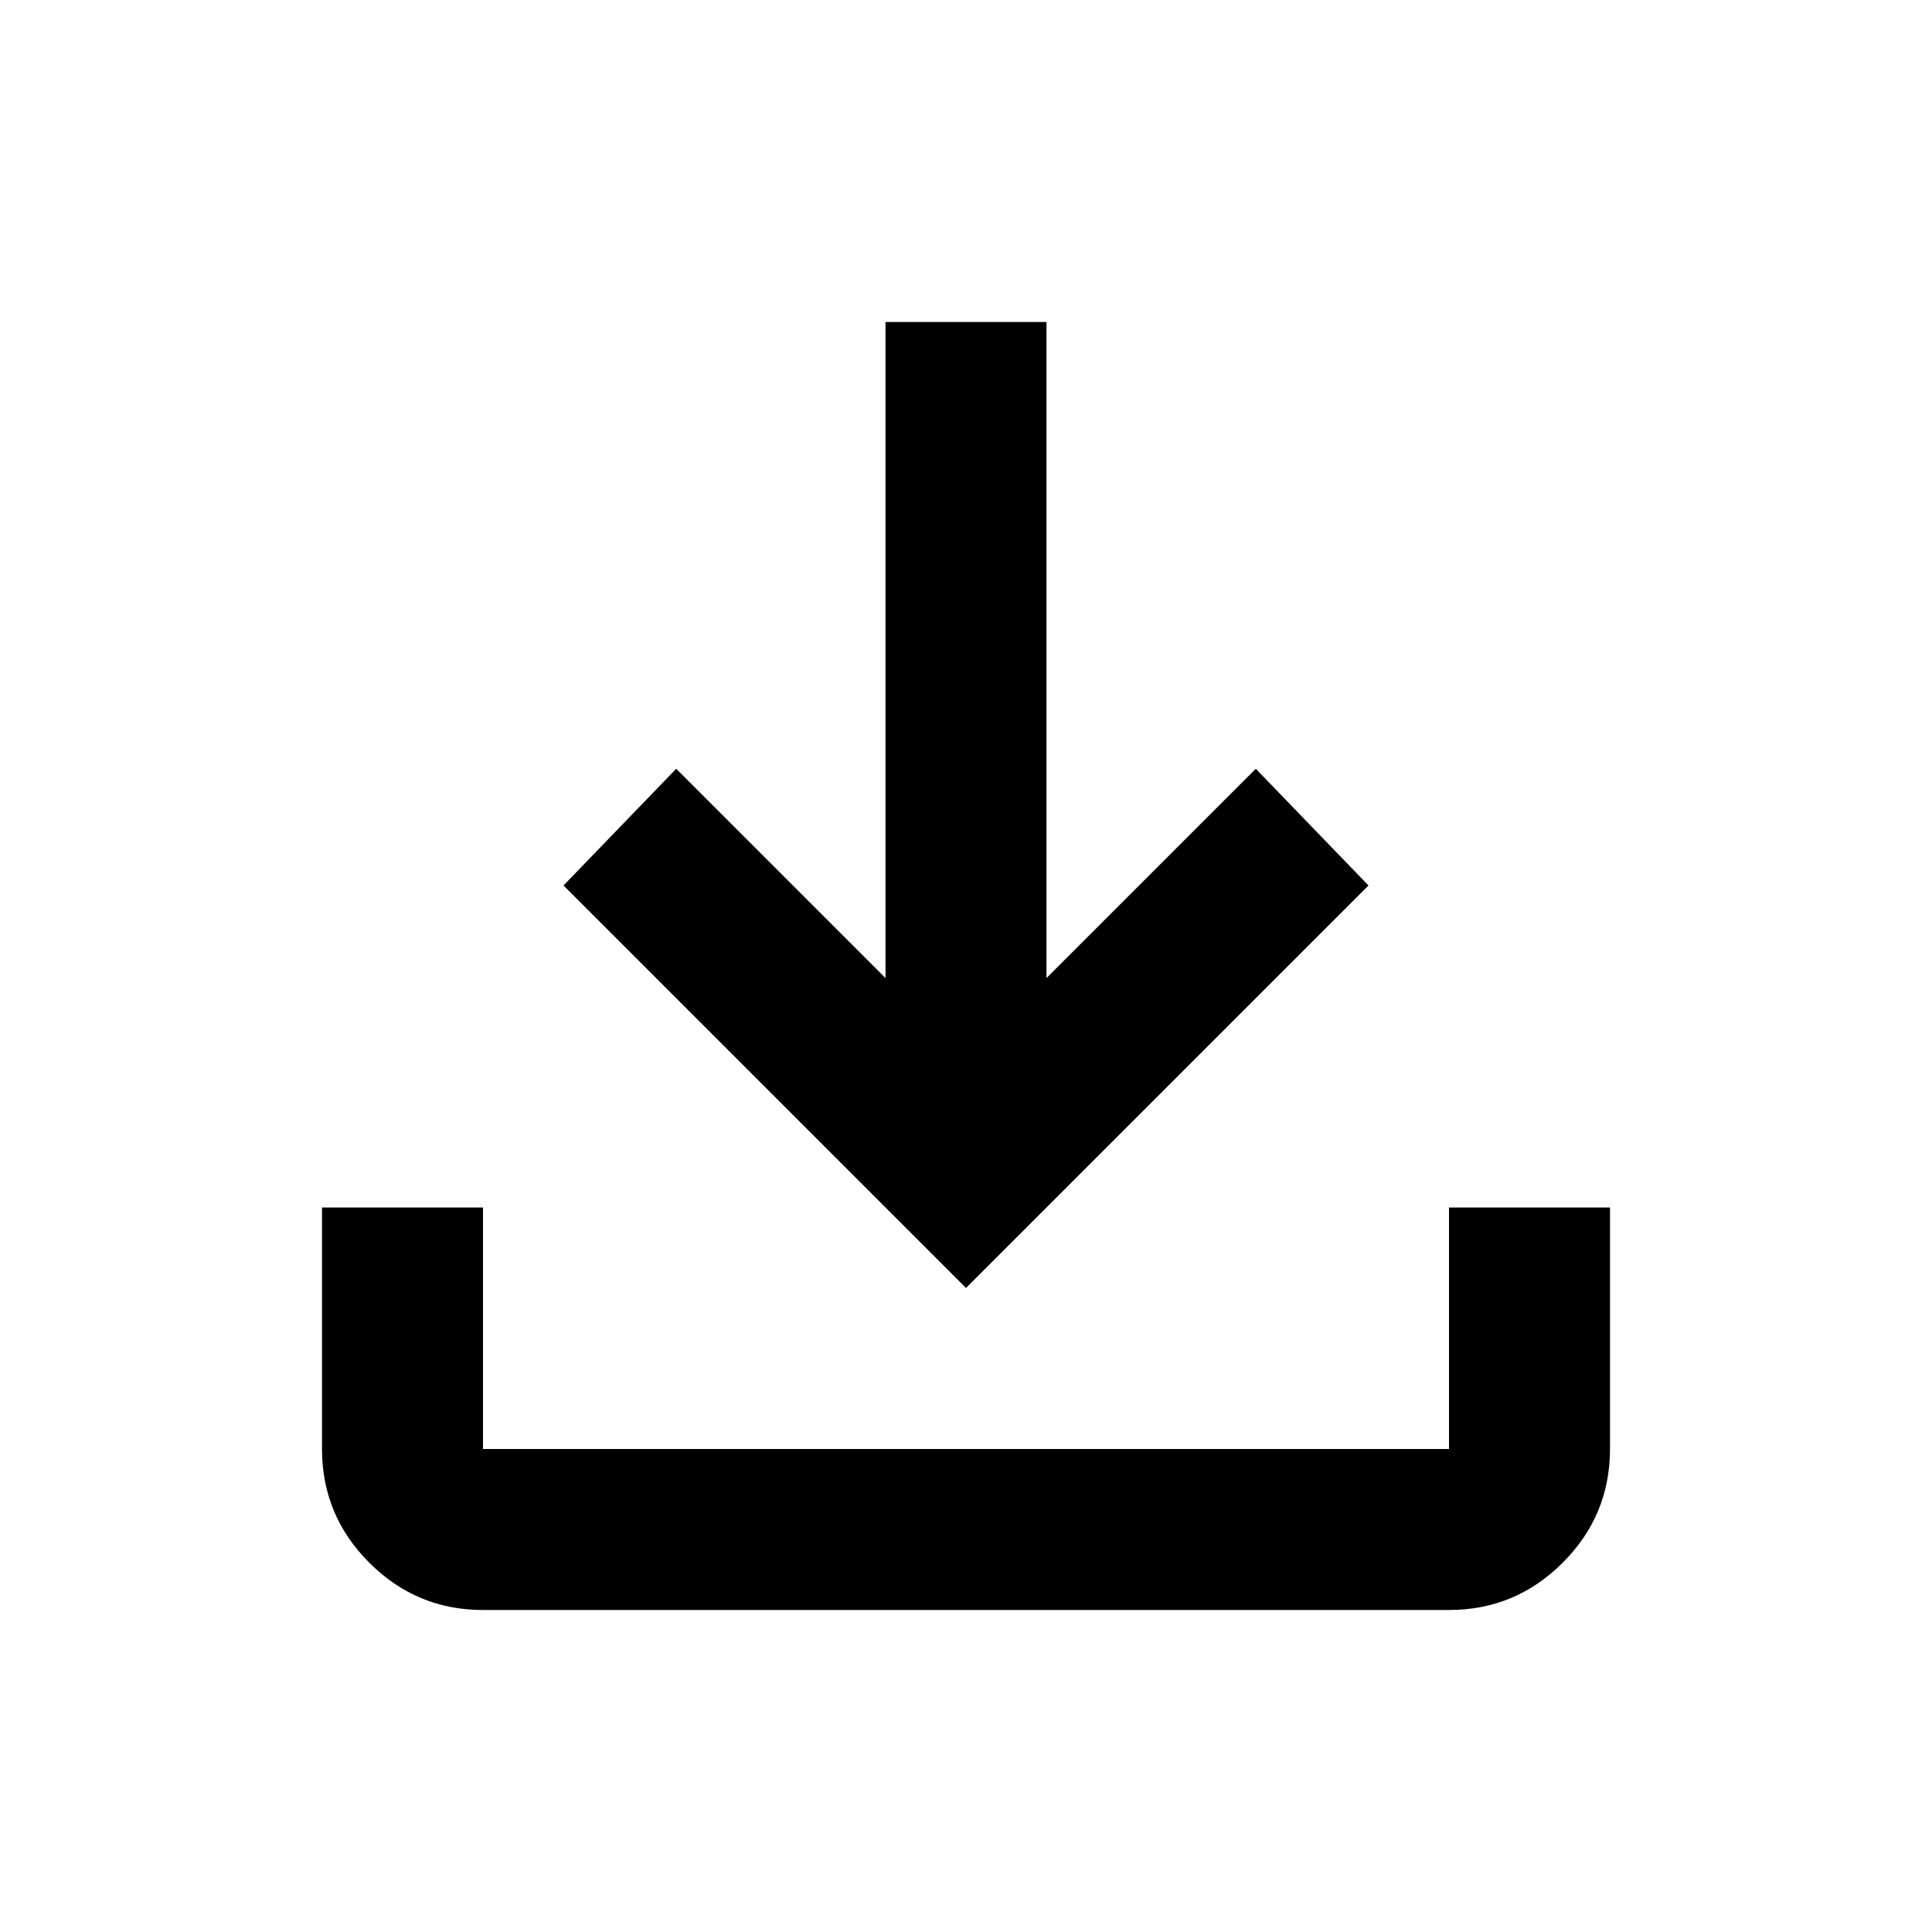
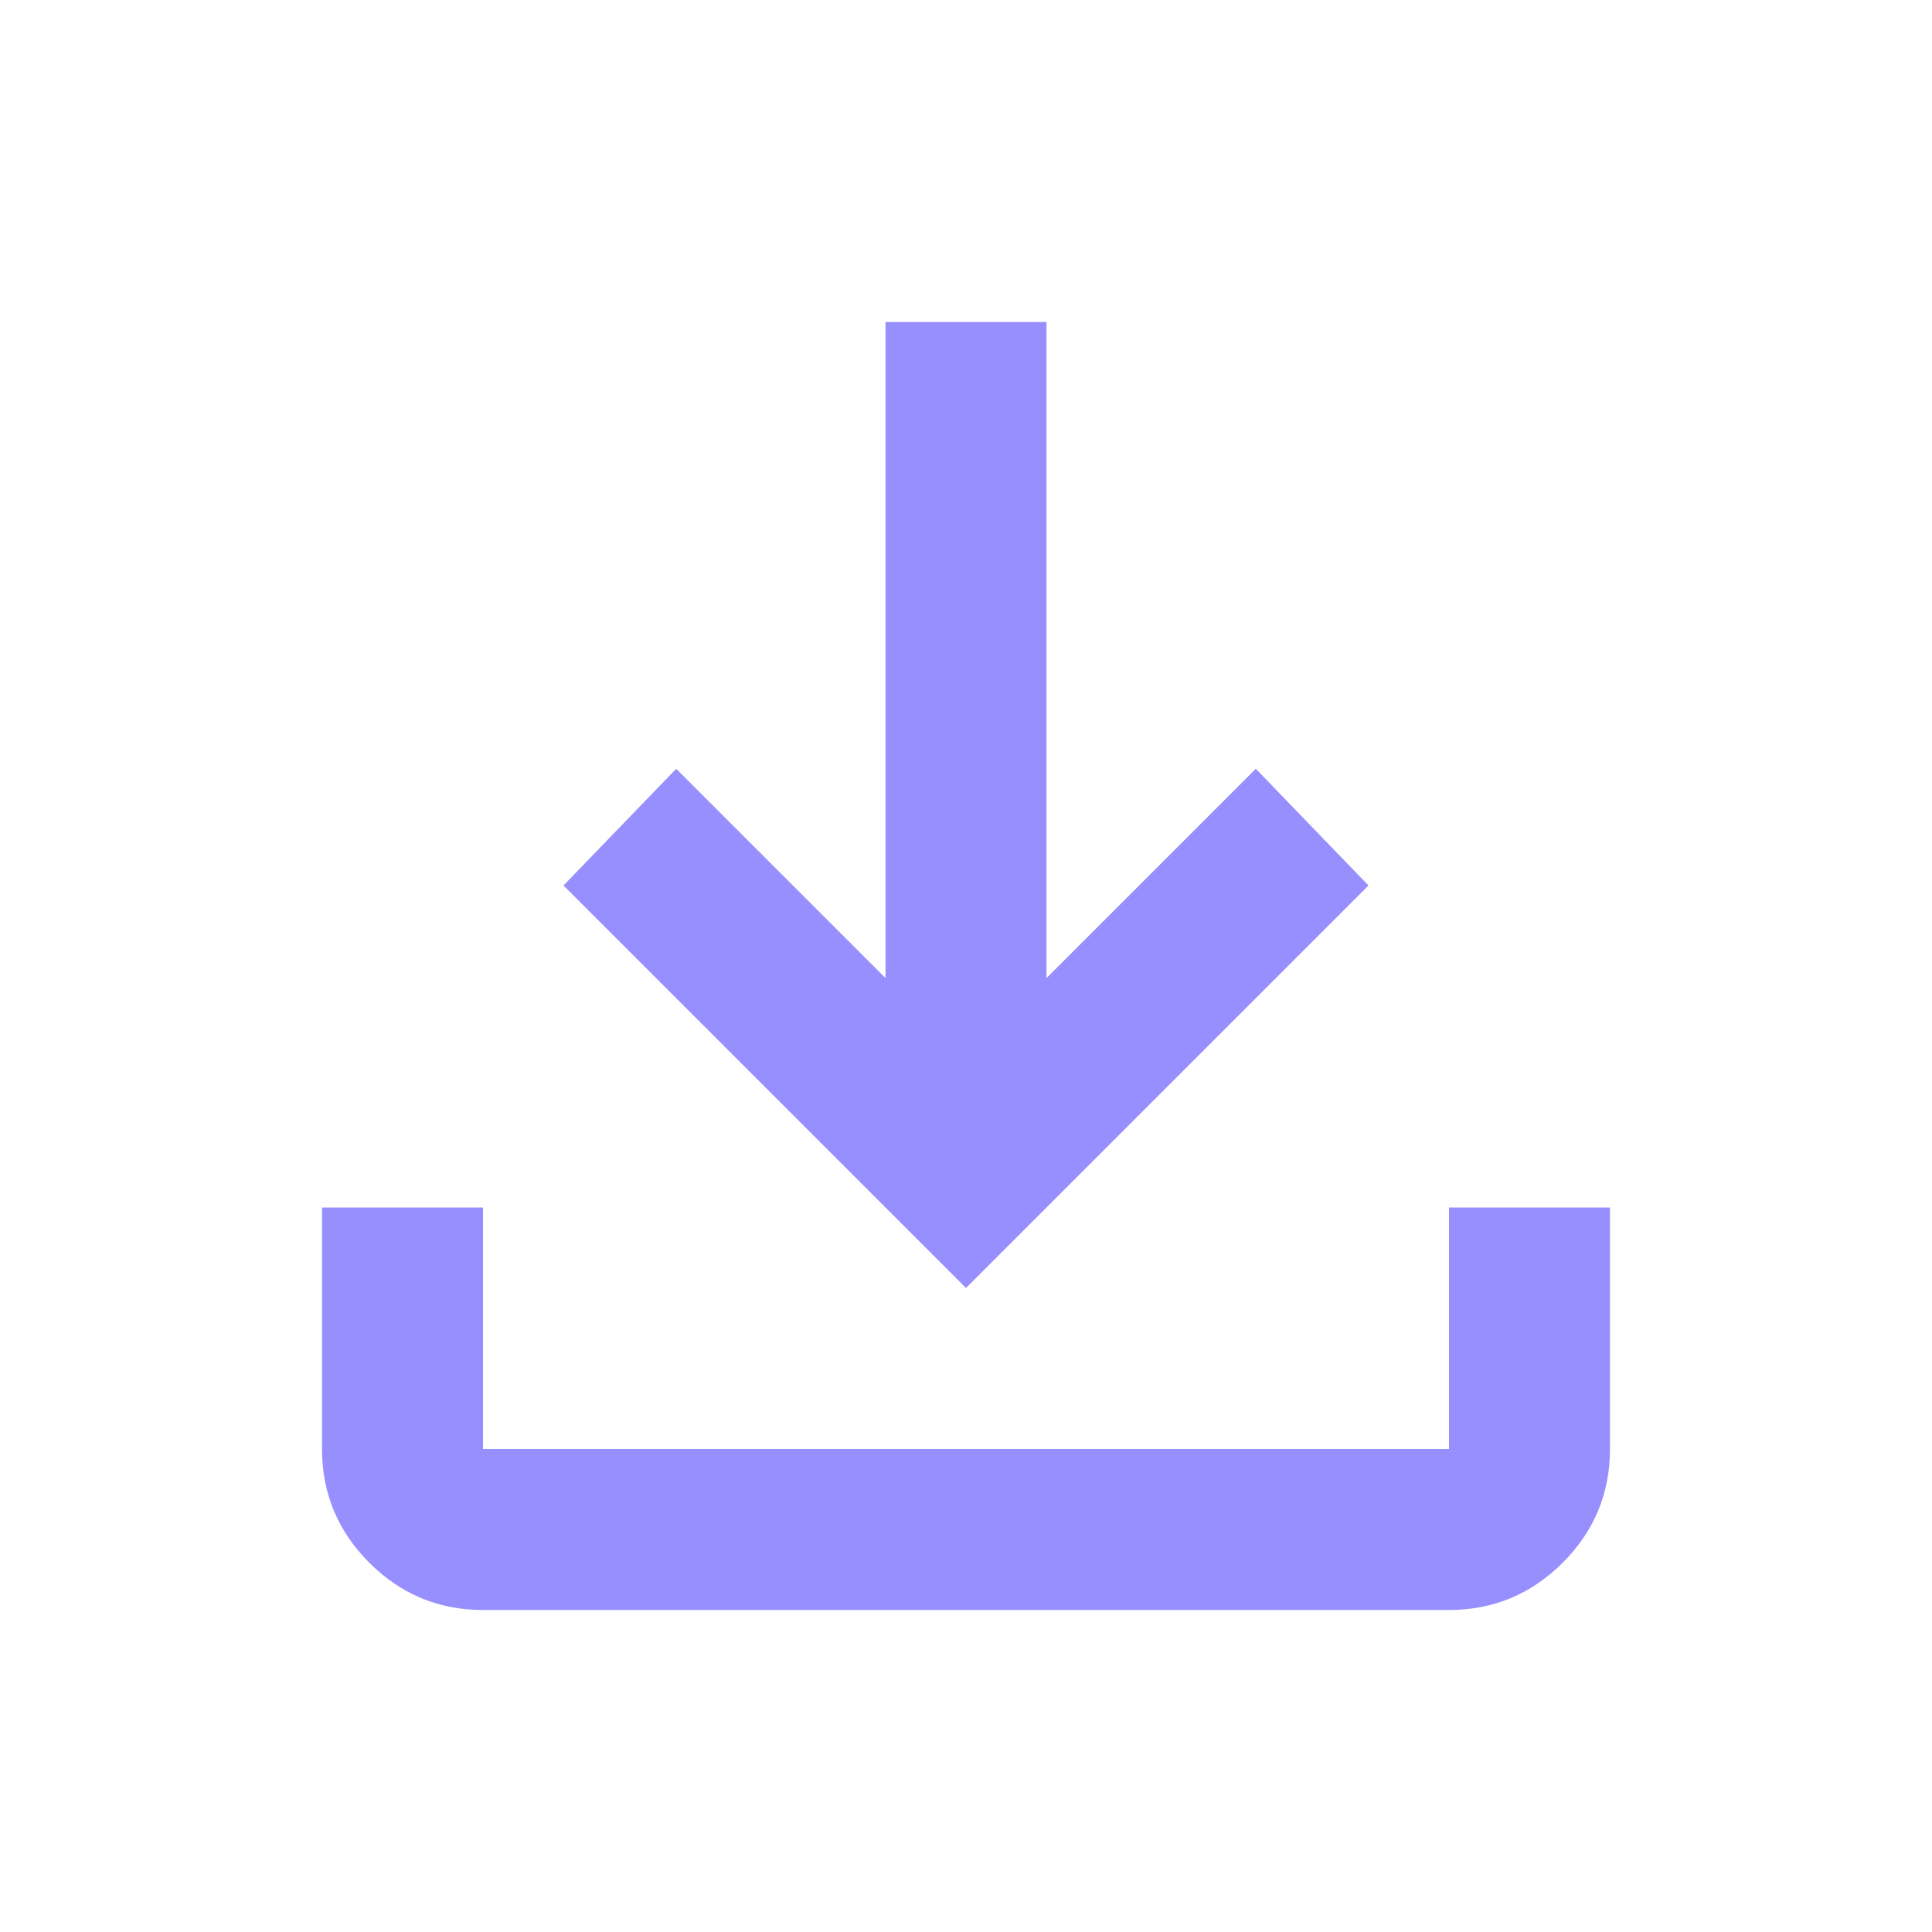
<svg xmlns="http://www.w3.org/2000/svg" height="24" viewBox="0 -960 960 960" width="24">
-   <path d="M480-320 280-520l56-58 104 104v-326h80v326l104-104 56 58-200 200ZM240-160q-33 0-56.5-23.5T160-240v-120h80v120h480v-120h80v120q0 33-23.5 56.5T720-160H240Z" />
+   <path d="M480-320 280-520l56-58 104 104v-326h80v326l104-104 56 58-200 200ZM240-160q-33 0-56.5-23.5T160-240v-120h80v120h480v-120h80v120q0 33-23.5 56.5T720-160H240Z" fill="#988FFF" />
</svg>
